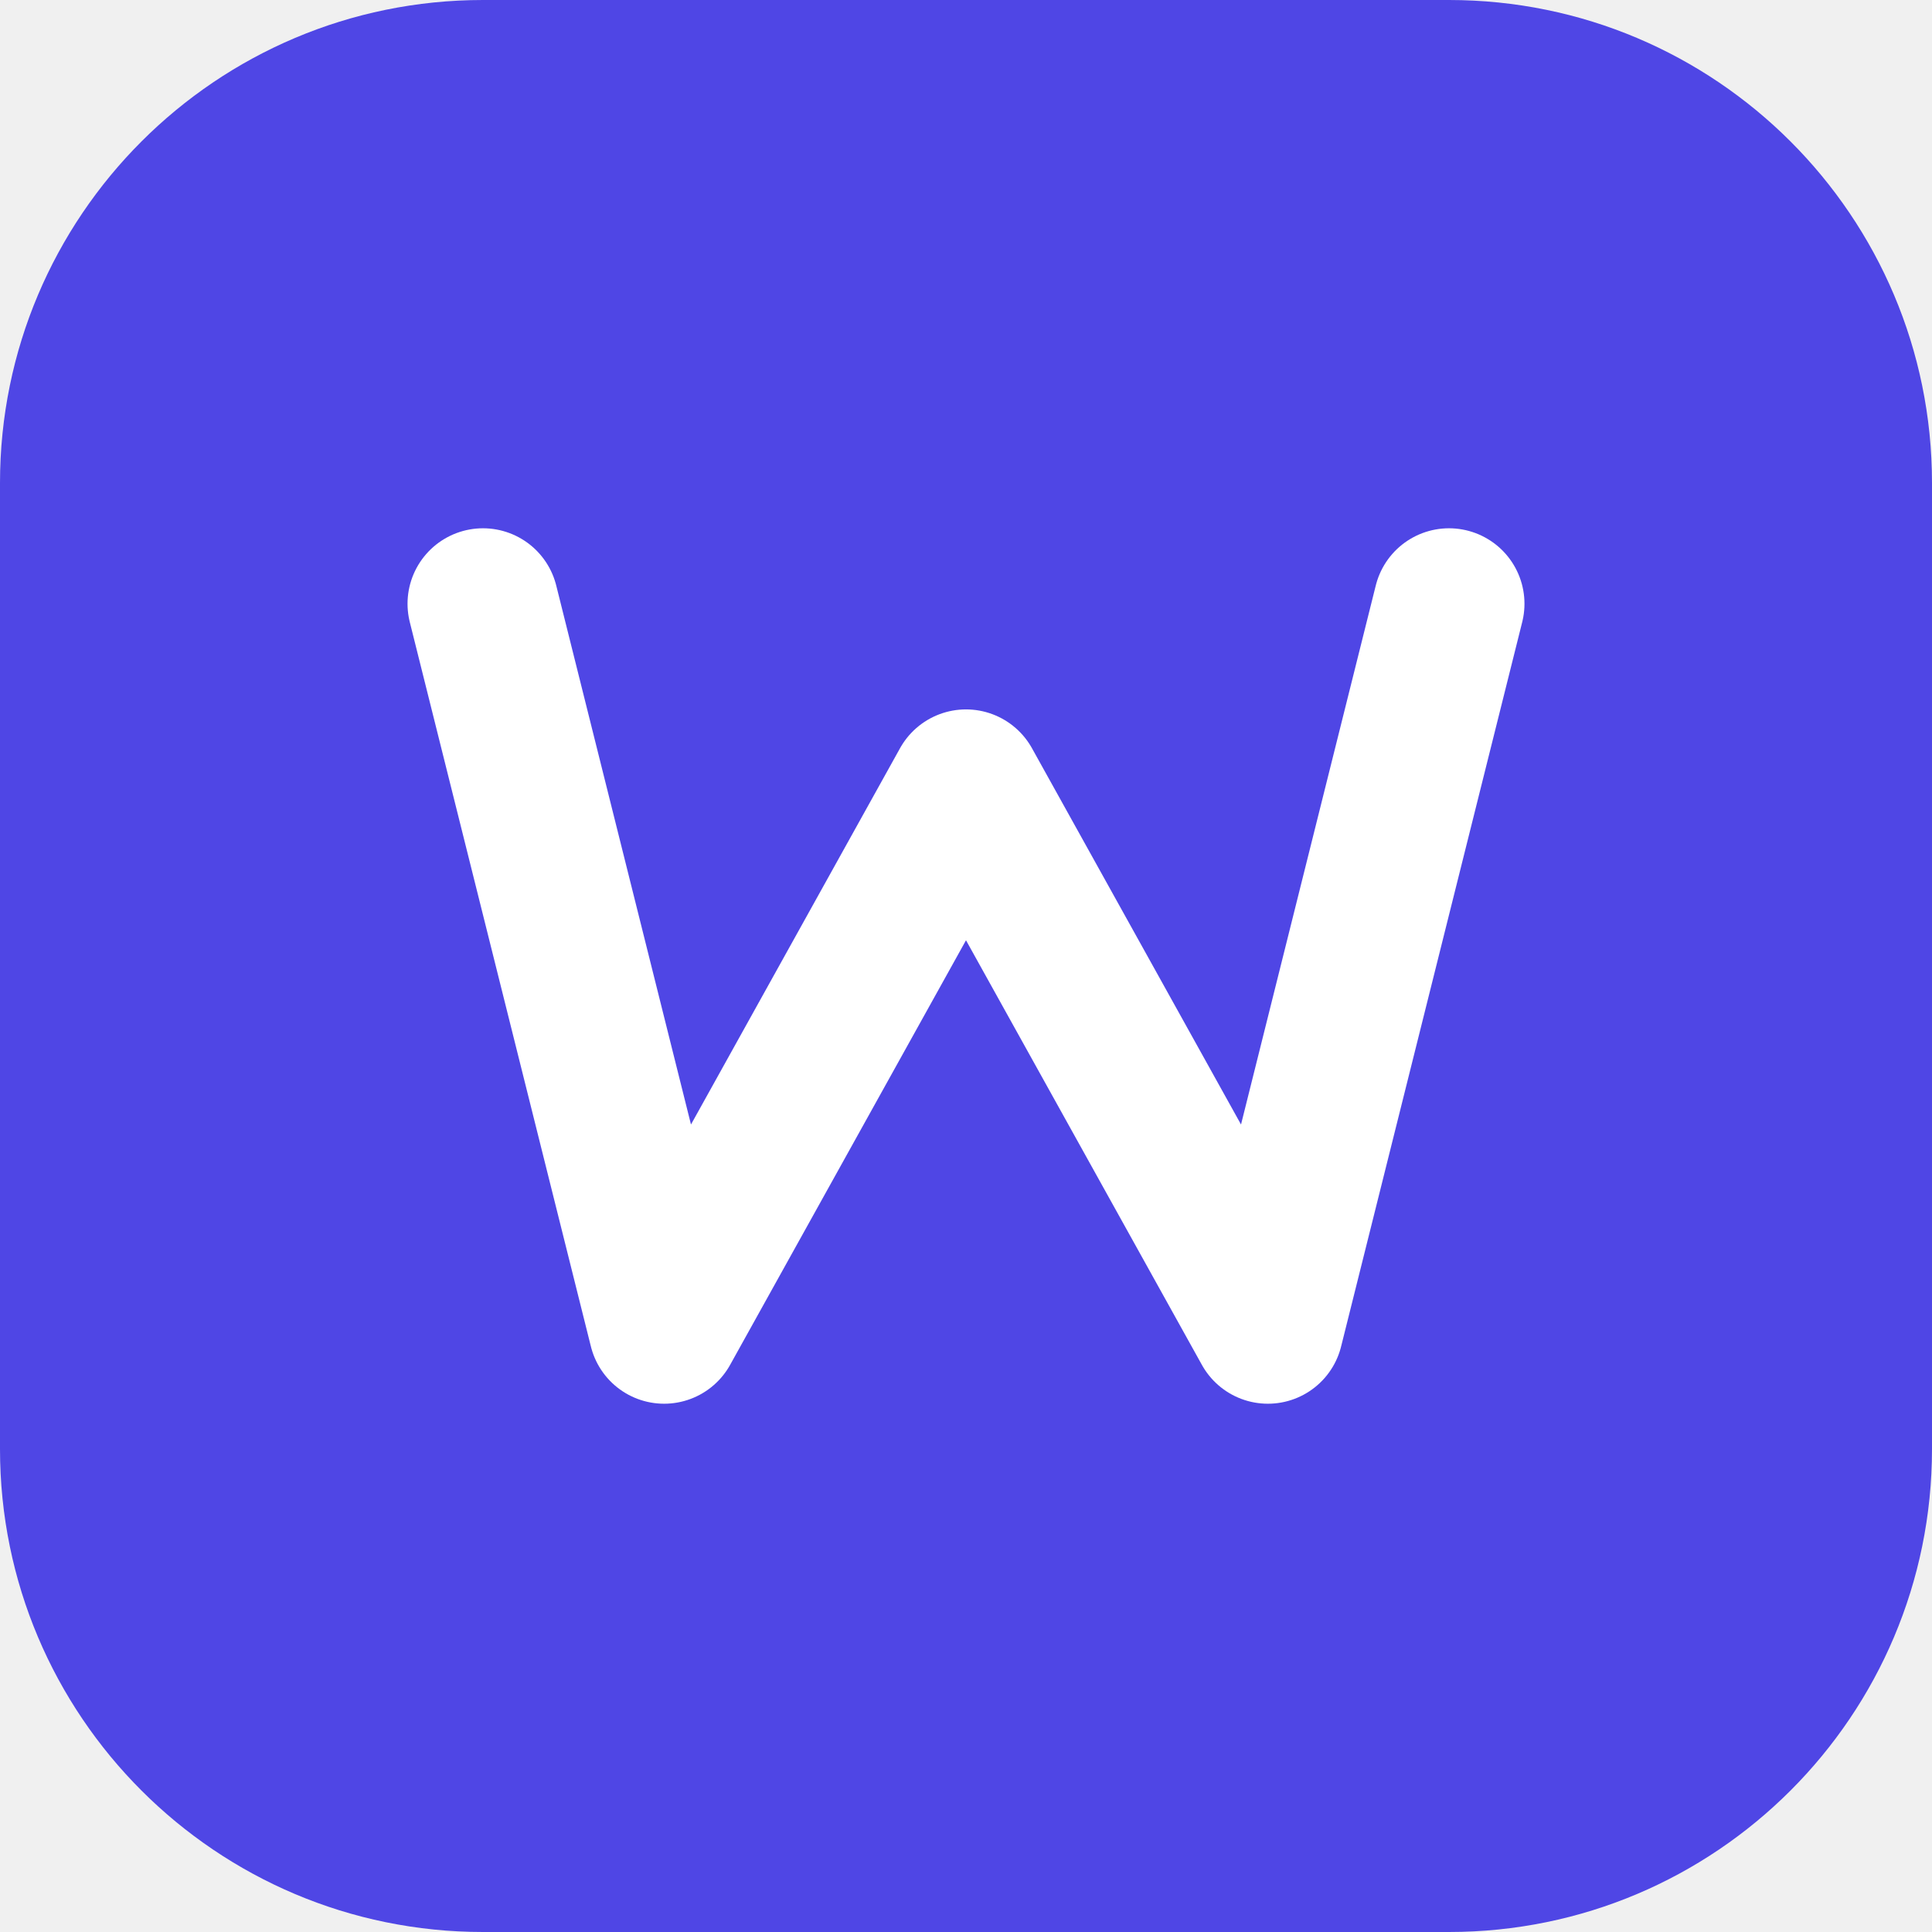
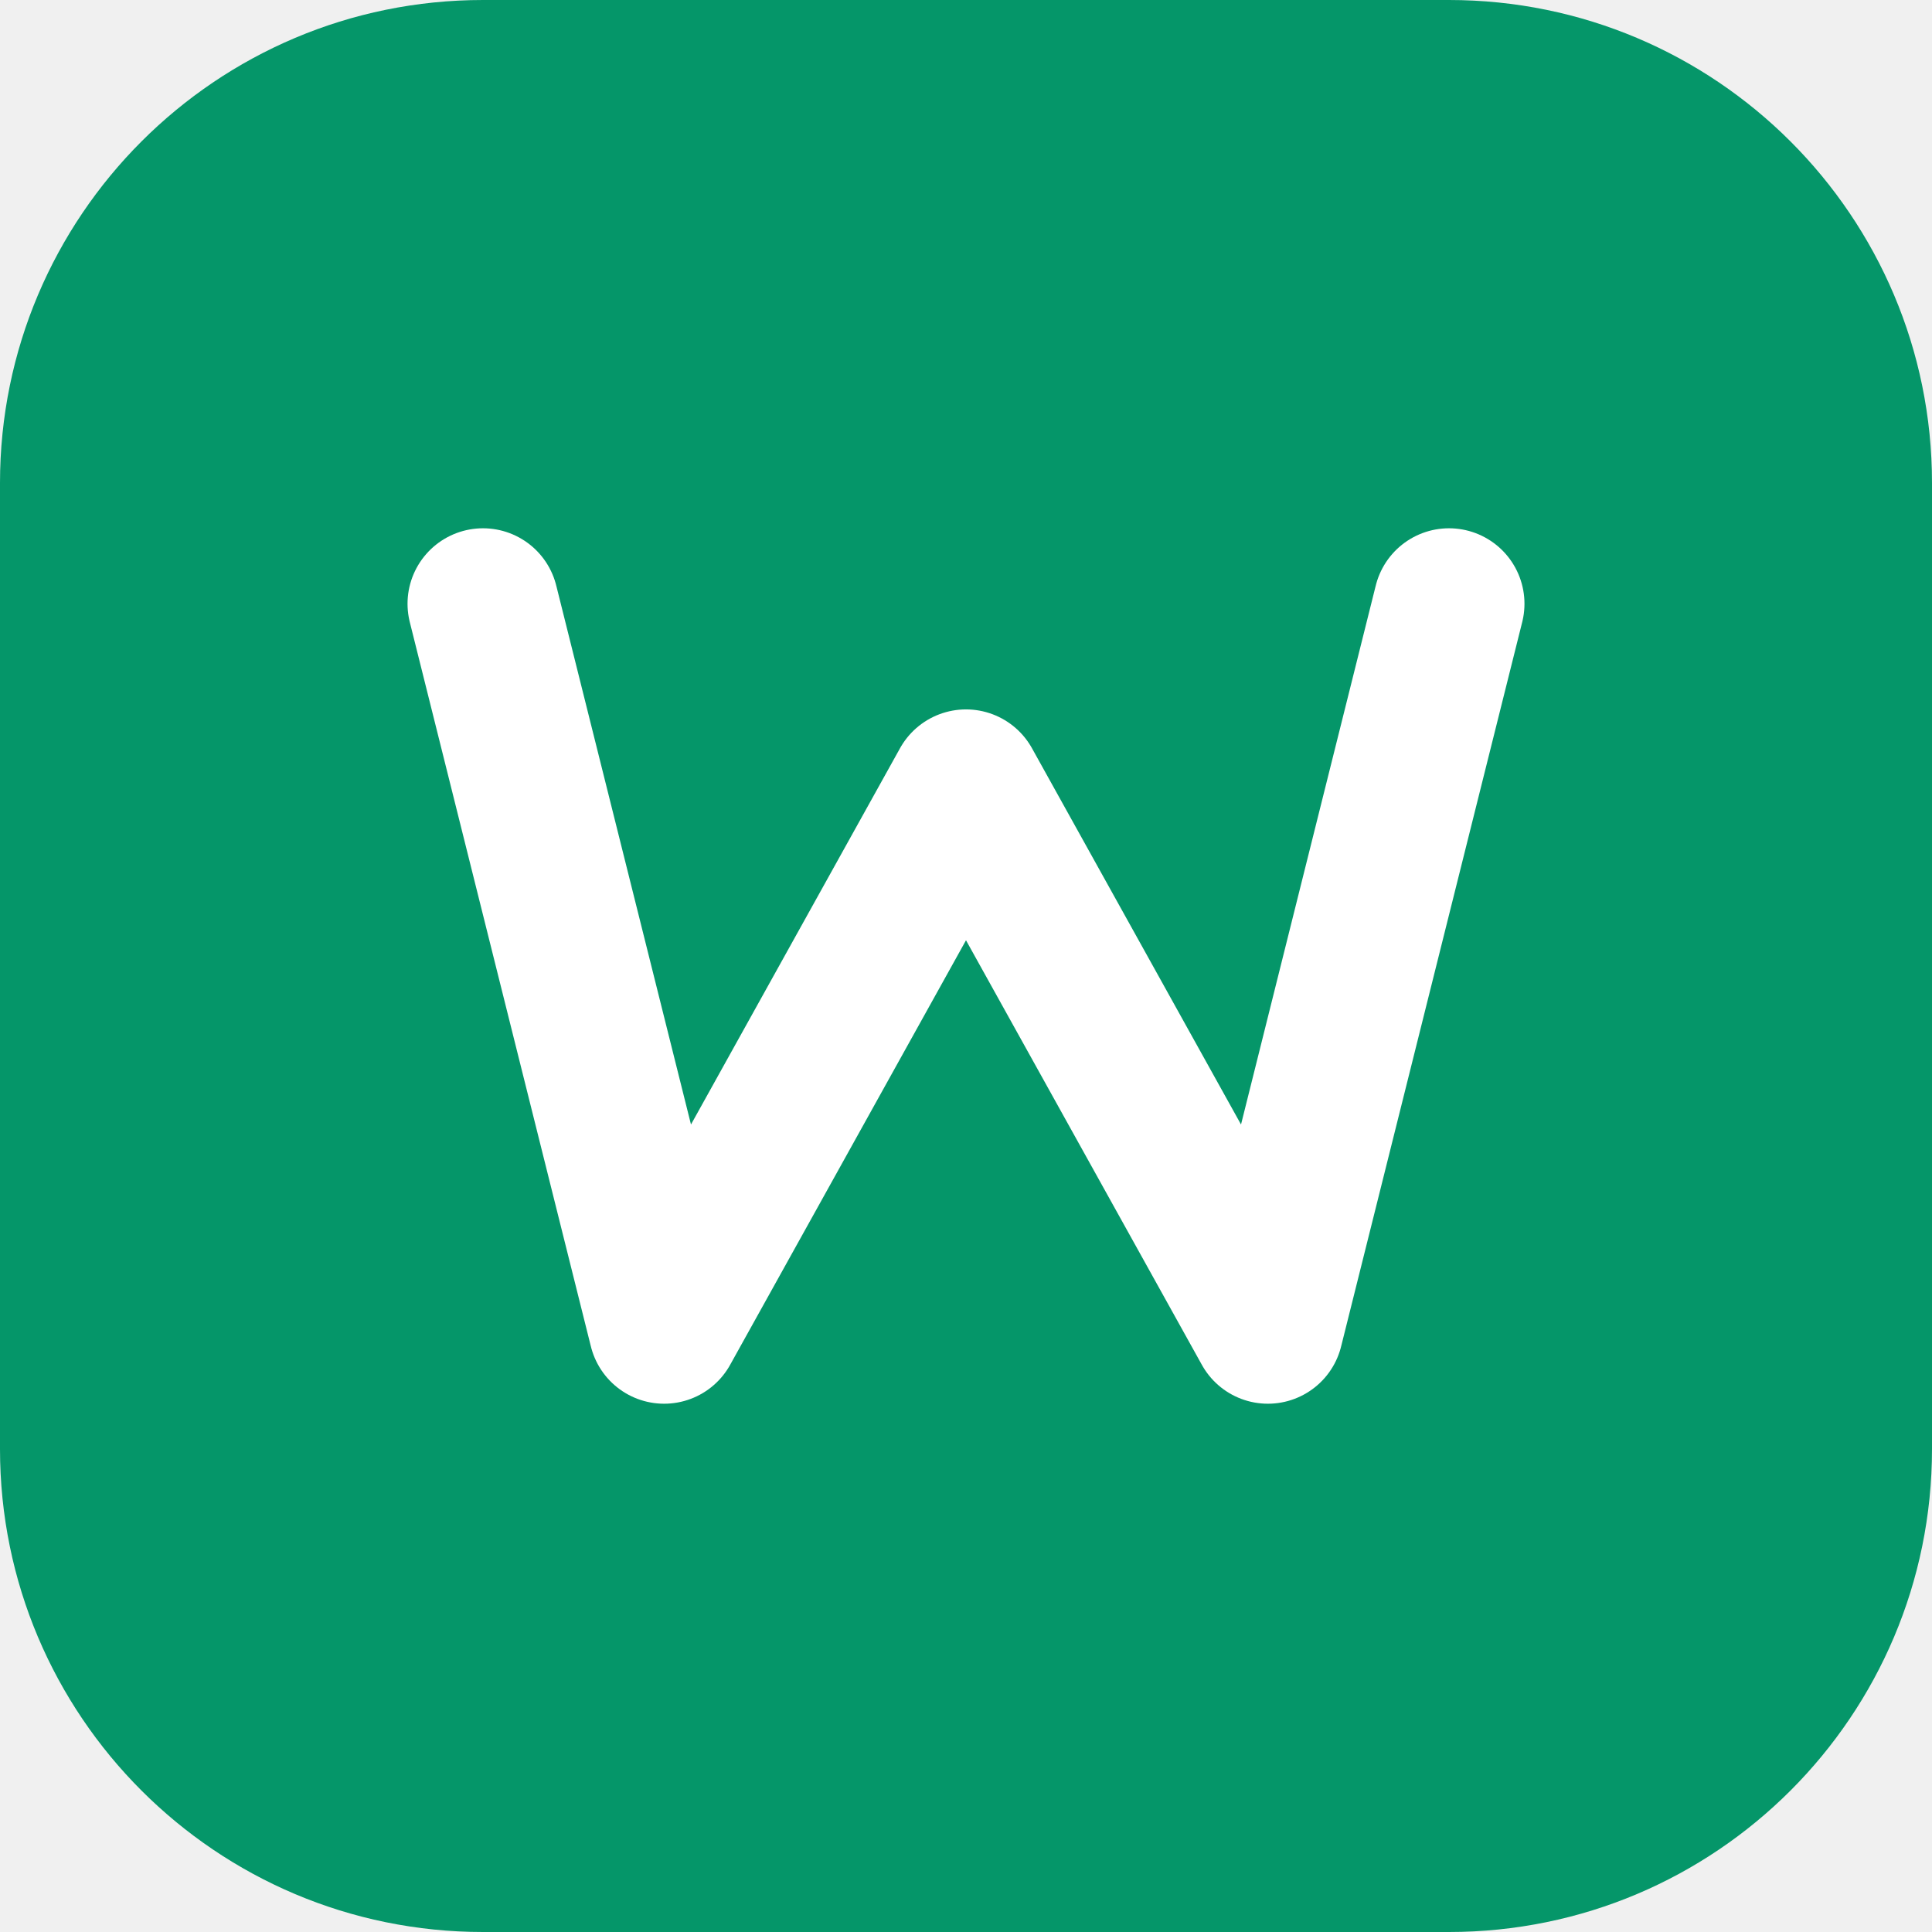
<svg xmlns="http://www.w3.org/2000/svg" viewBox="0 0 32 32">
-   <rect width="32" height="32" rx="8" fill="#4f46e5" />
+   <rect width="32" height="32" rx="8" fill="#059669" />
  <path d="M8 10l3 12 5-9 5 9 3-12" fill="none" stroke="#fff" stroke-width="2.5" stroke-linecap="round" stroke-linejoin="round" />
</svg>
